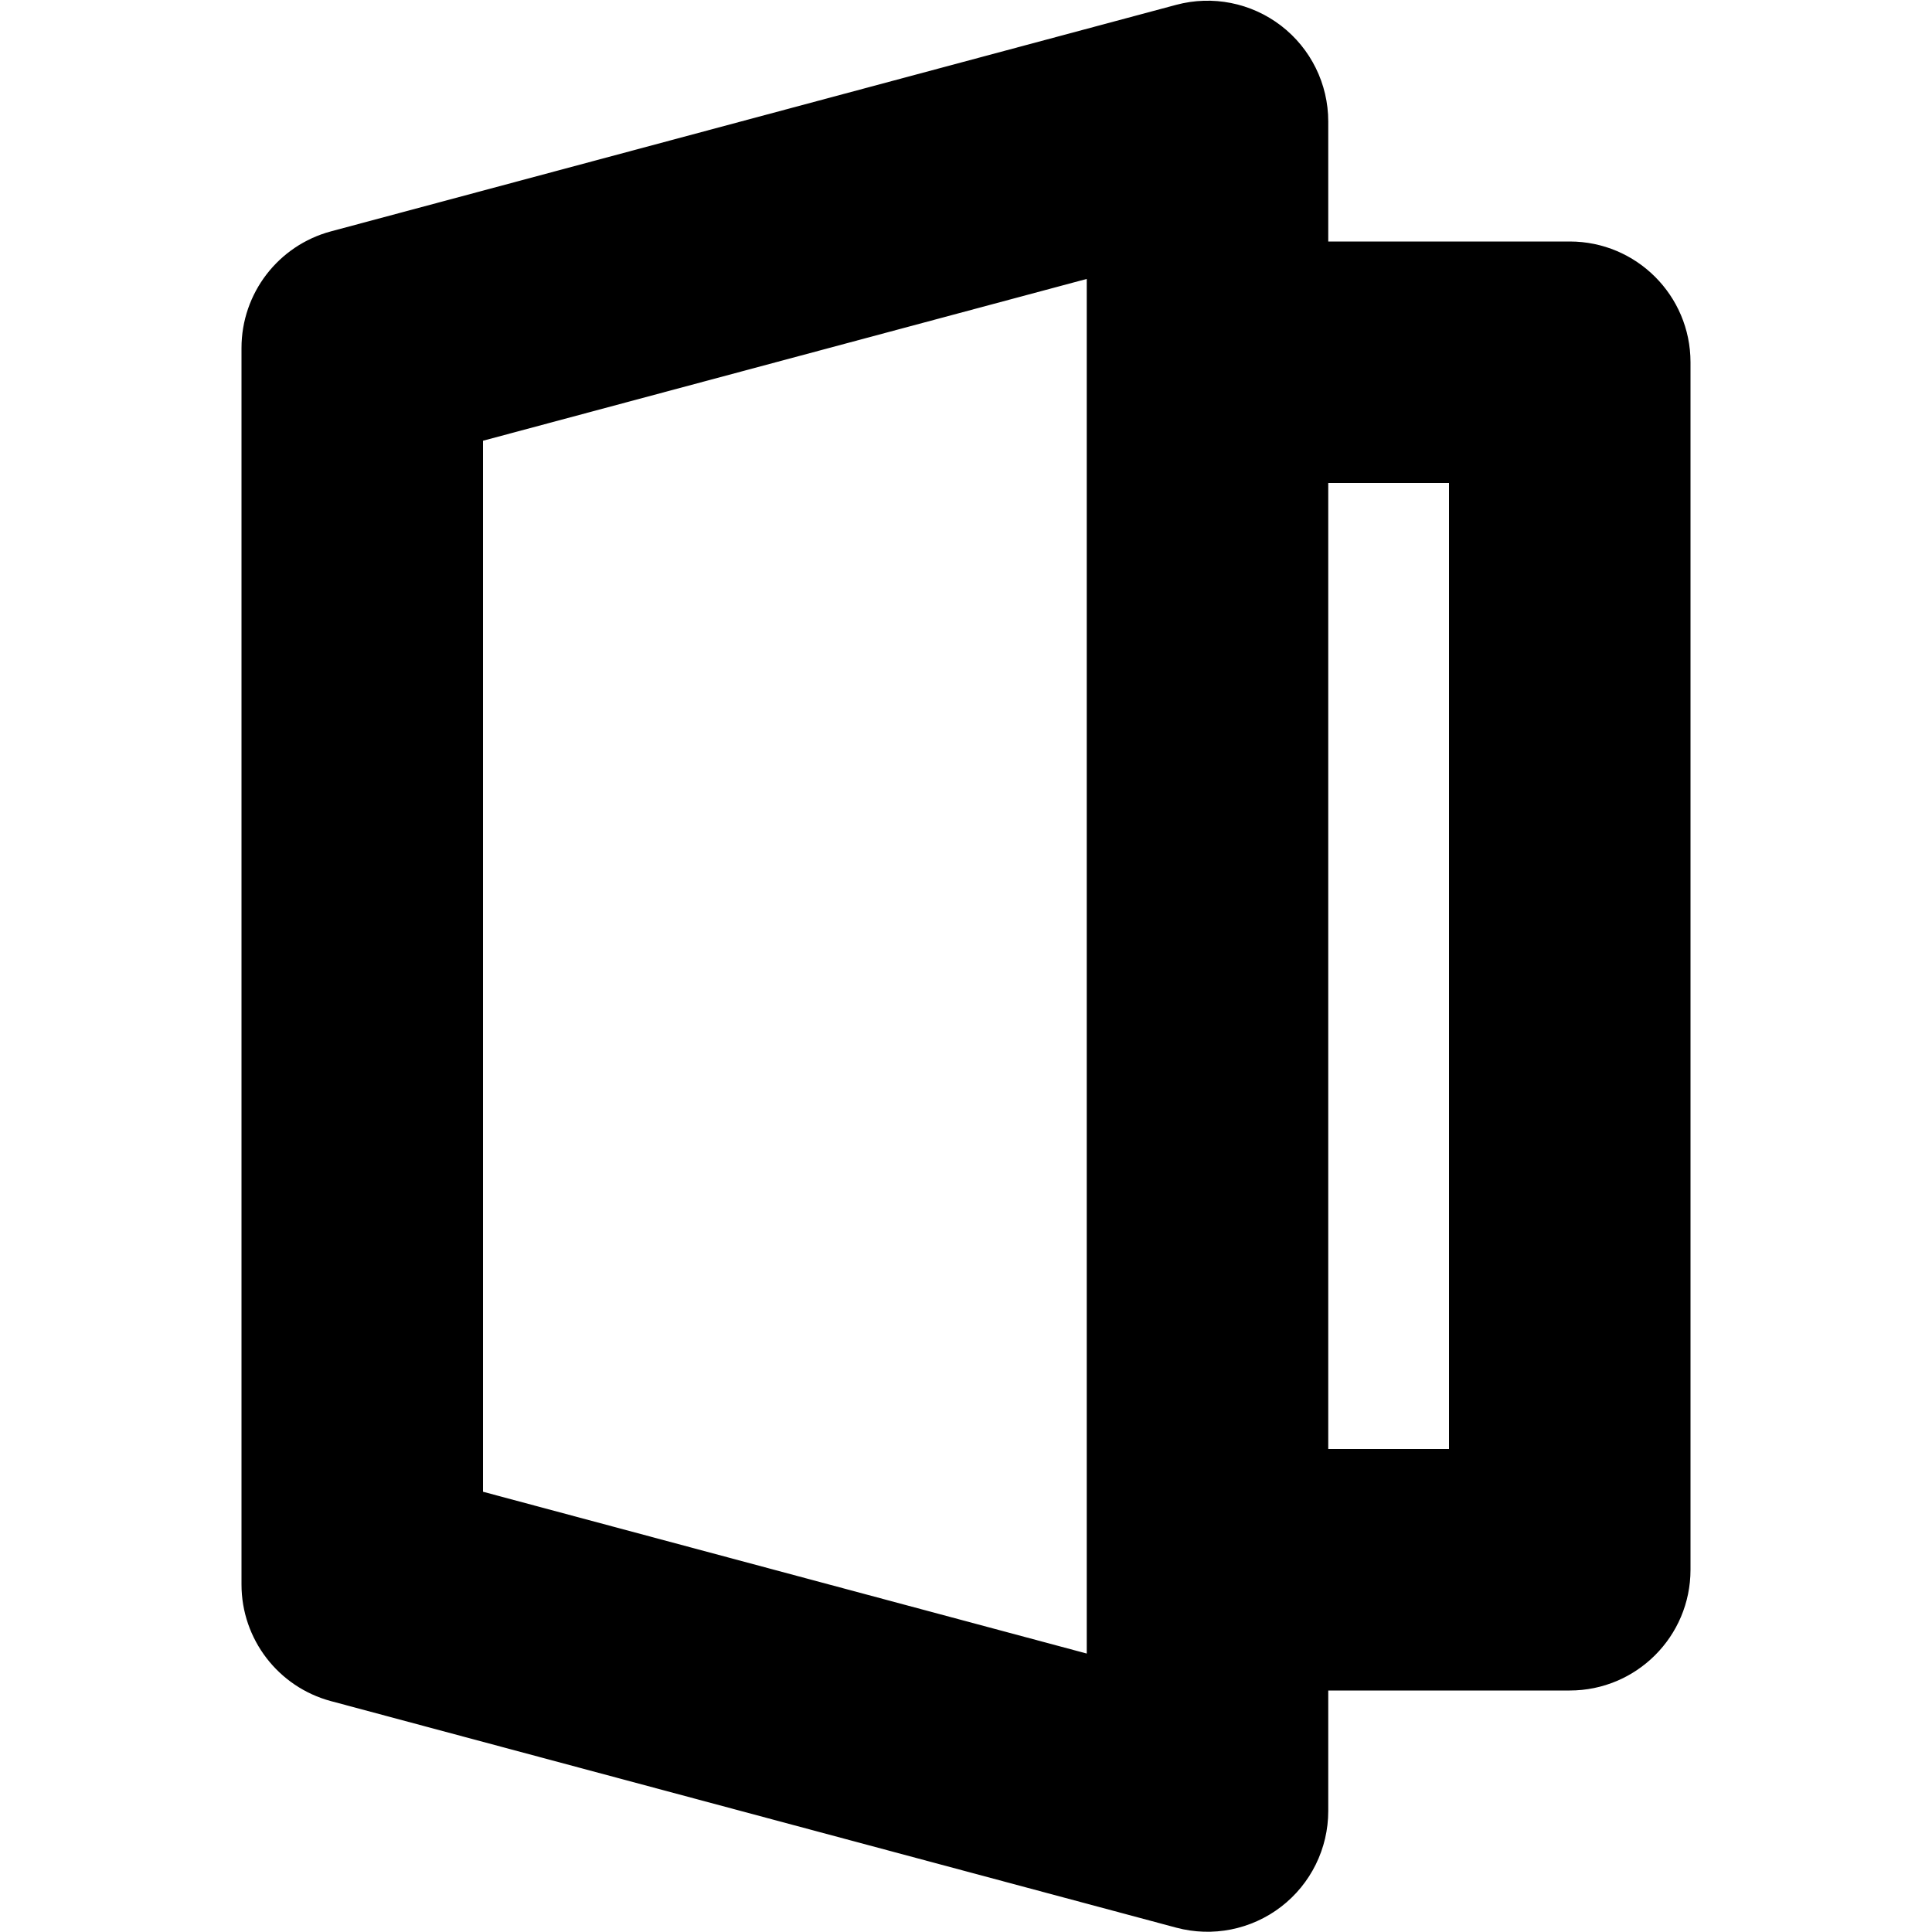
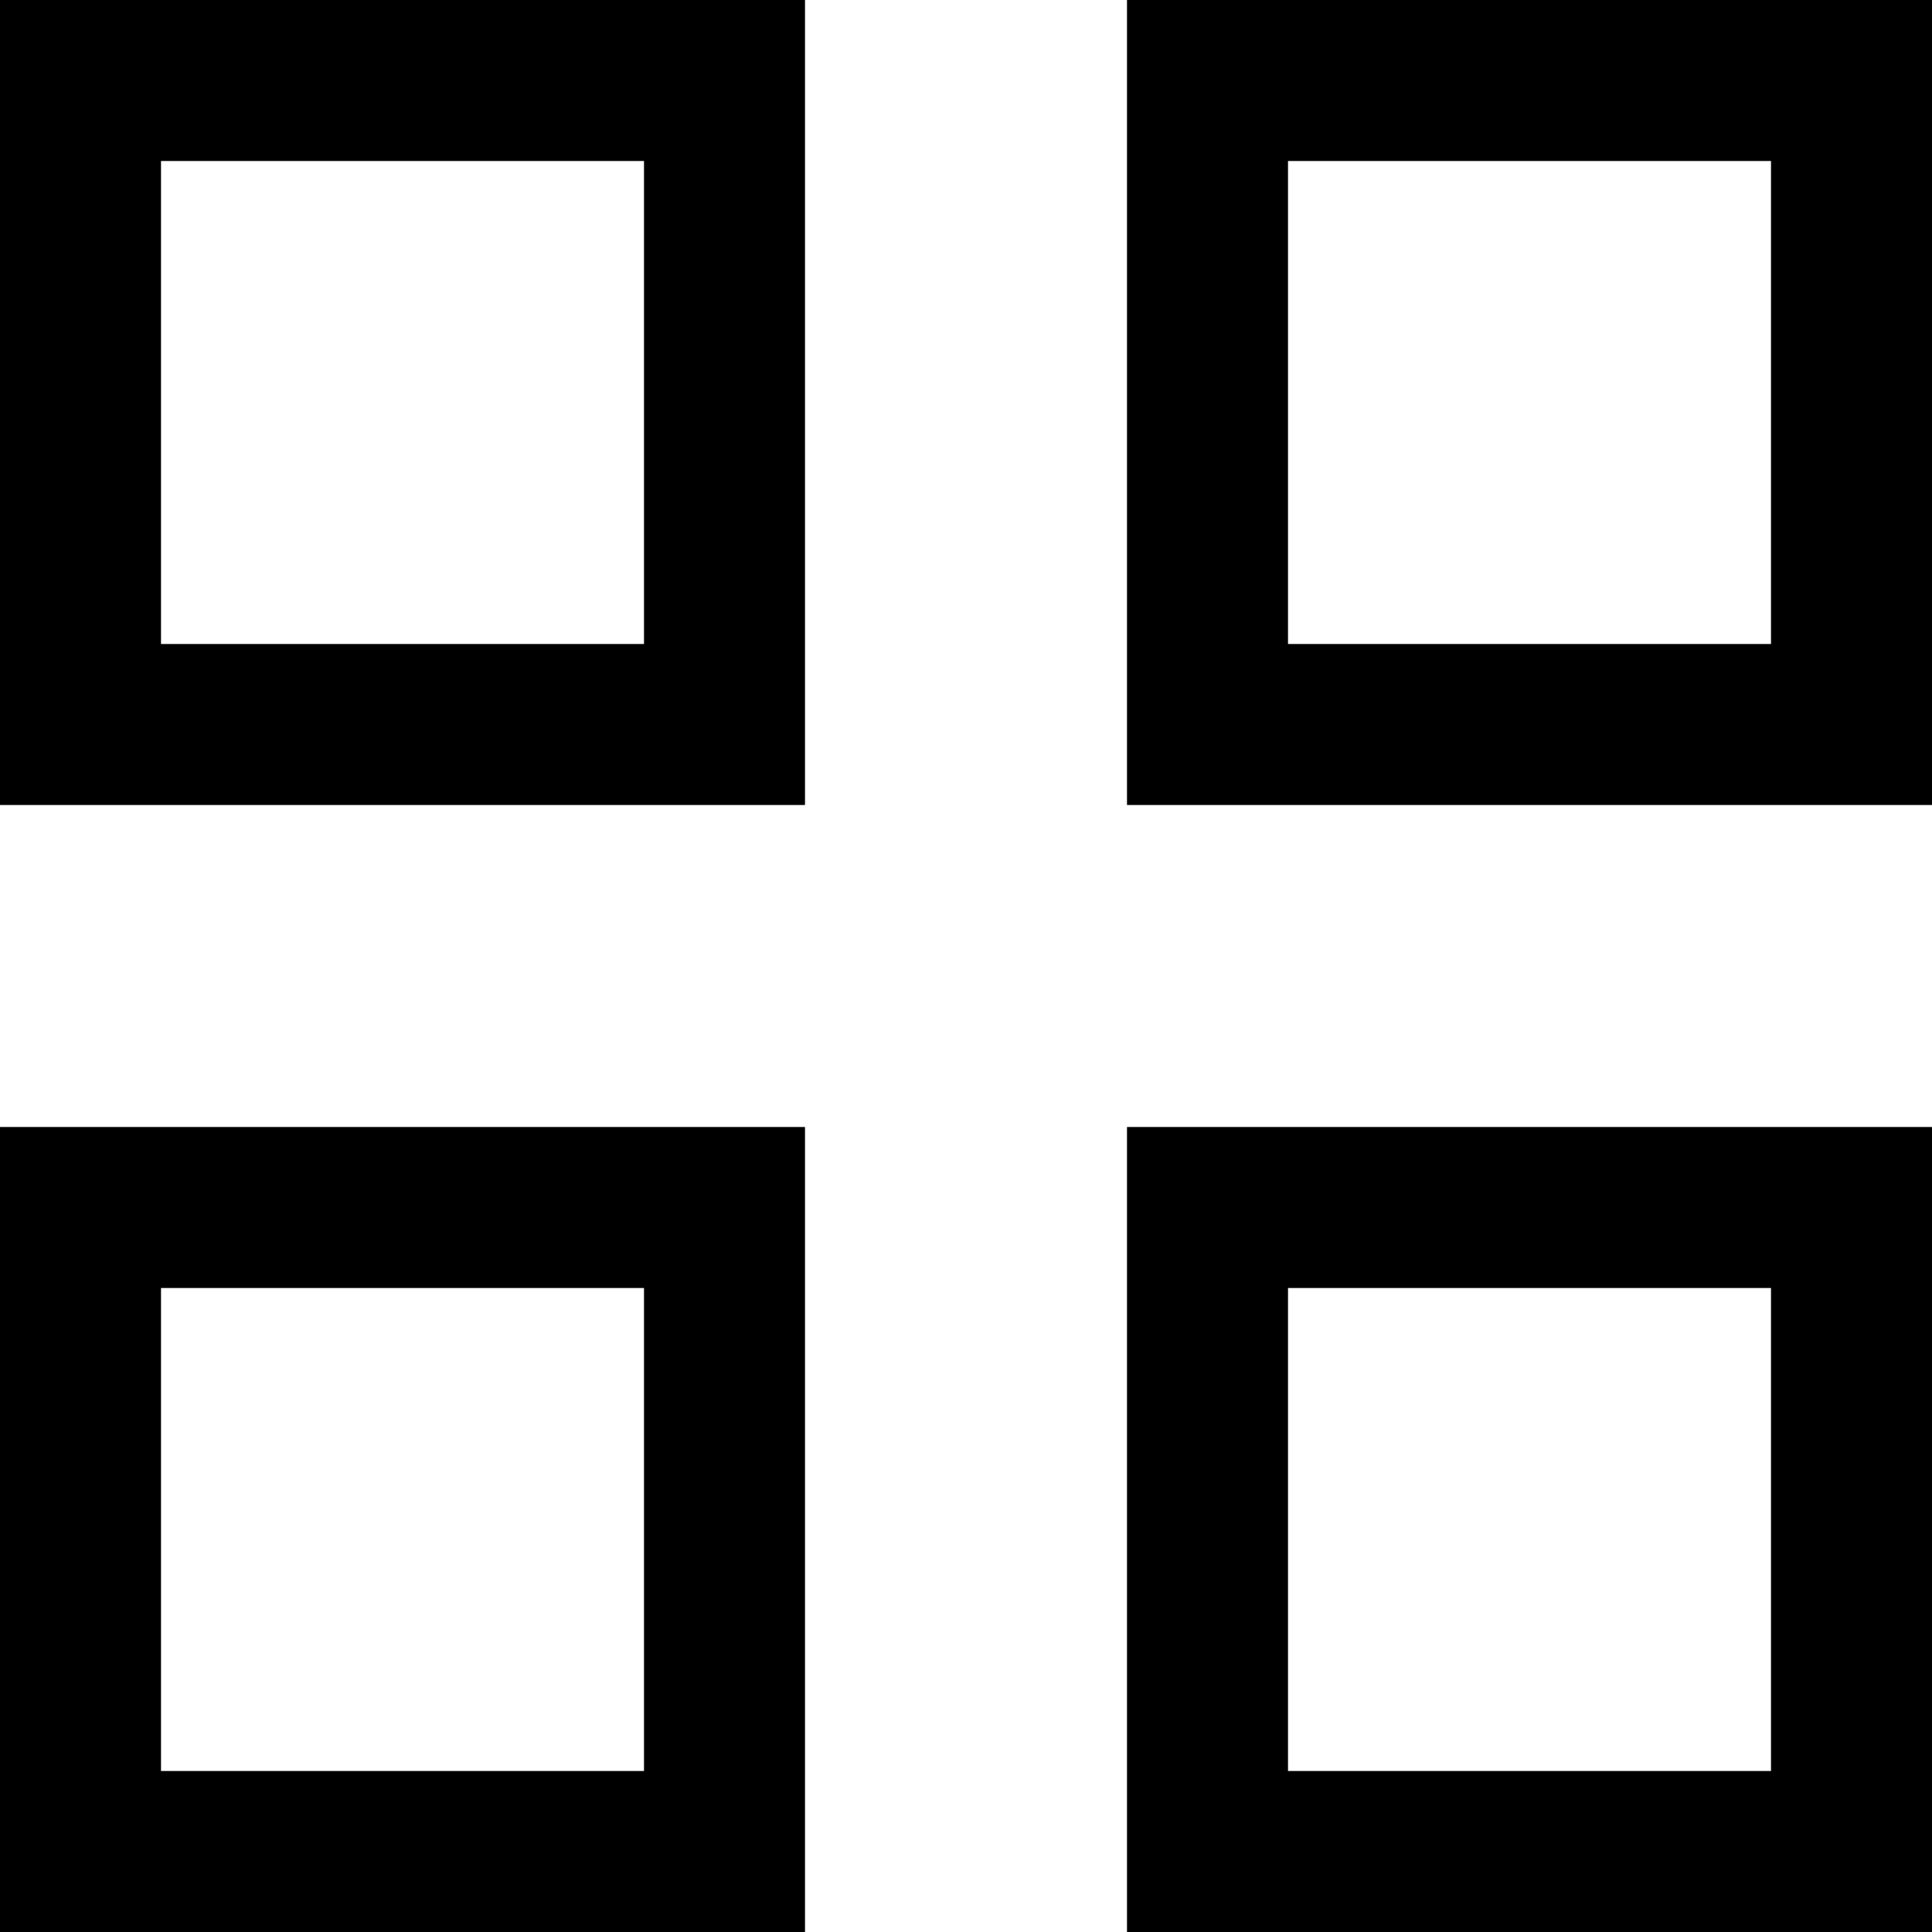
- <svg xmlns="http://www.w3.org/2000/svg" width="800px" height="800px" viewBox="0 0 16 16">
-   <path fill-rule="evenodd" clip-rule="evenodd" d="M2 13.122a1 1 0 00.741.966l7 1.876A1 1 0 0011 14.998V14h2a1 1 0 001-1V3a1 1 0 00-1-1h-2v-.994A1 1 0 009.741.04l-7 1.876A1 1 0 002 2.882v10.24zM9 2.31v11.384l-5-1.34V3.65l5-1.34zM11 12V4h1v8h-1z" fill="#000000" />
+ <svg xmlns="http://www.w3.org/2000/svg" width="800px" height="800px" viewBox="0 0 24 24">
+   <path fill="none" stroke="#000000" stroke-width="2" d="M9,15 L9,23 L1,23 L1,15 L9,15 Z M23,15 L23,23 L15,23 L15,15 L23,15 Z M9,1 L9,9 L1,9 L1,1 L9,1 Z M23,1 L23,9 L15,9 L15,1 L23,1 Z" />
</svg>
